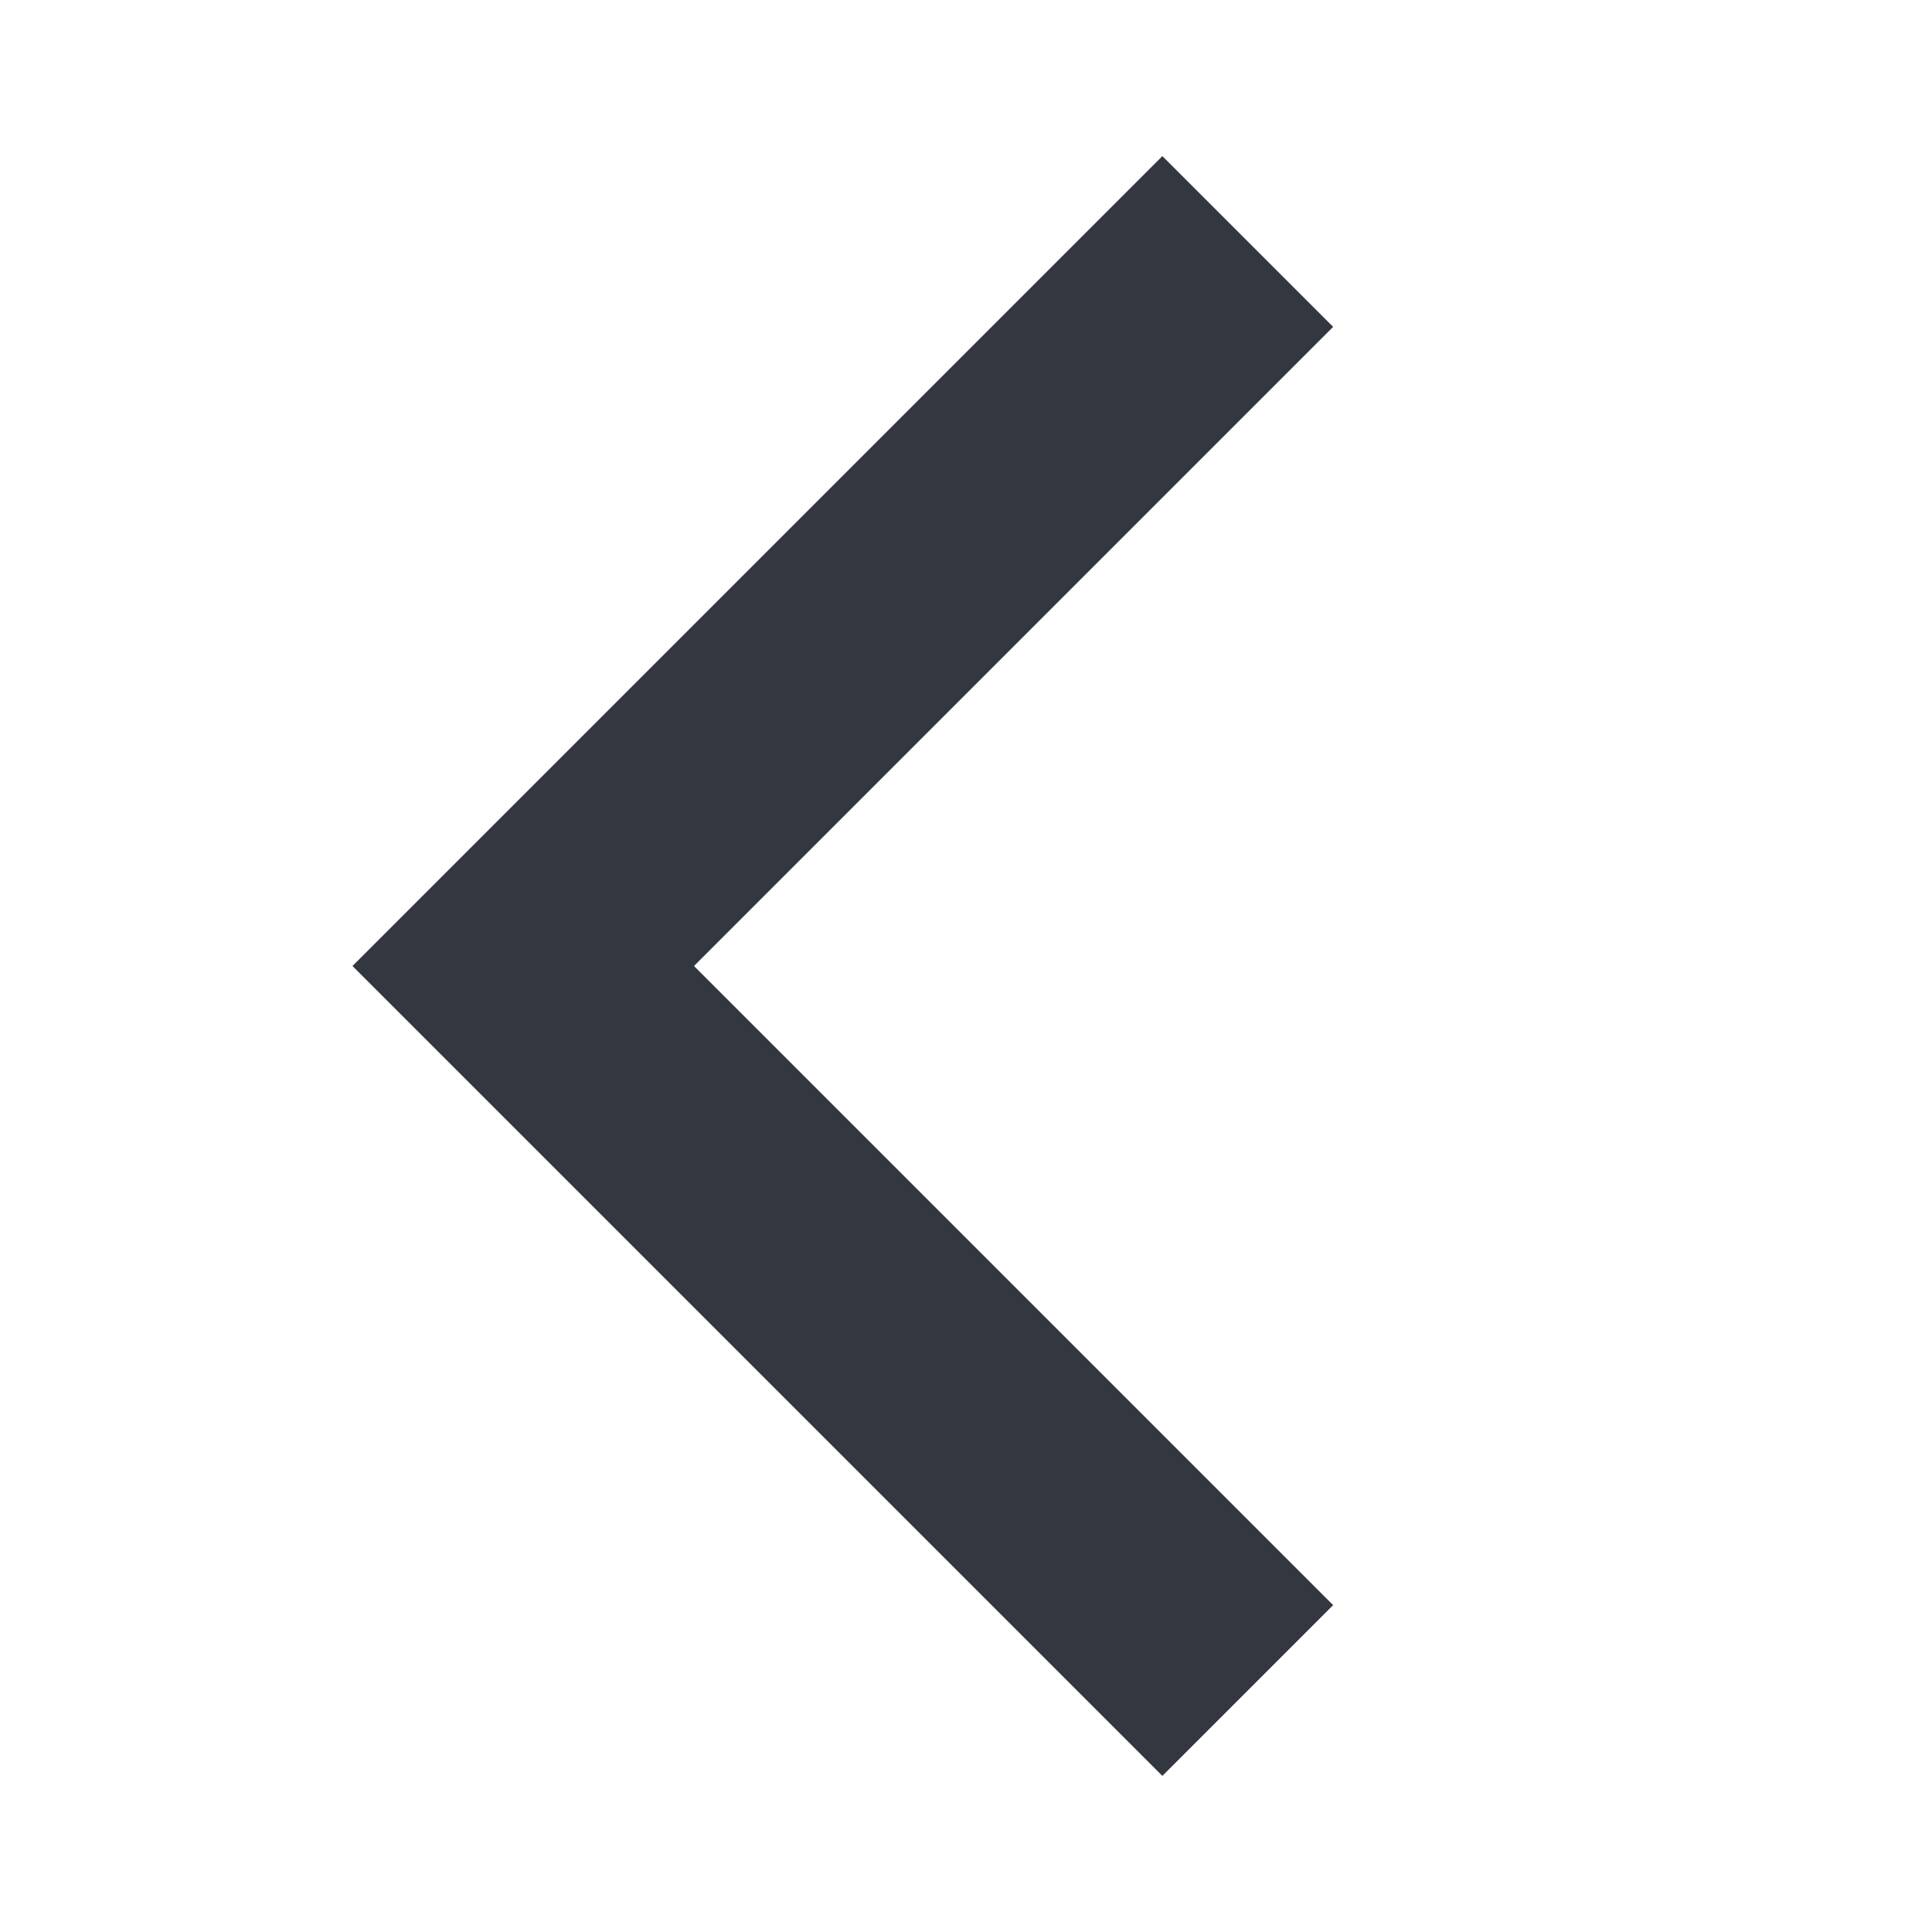
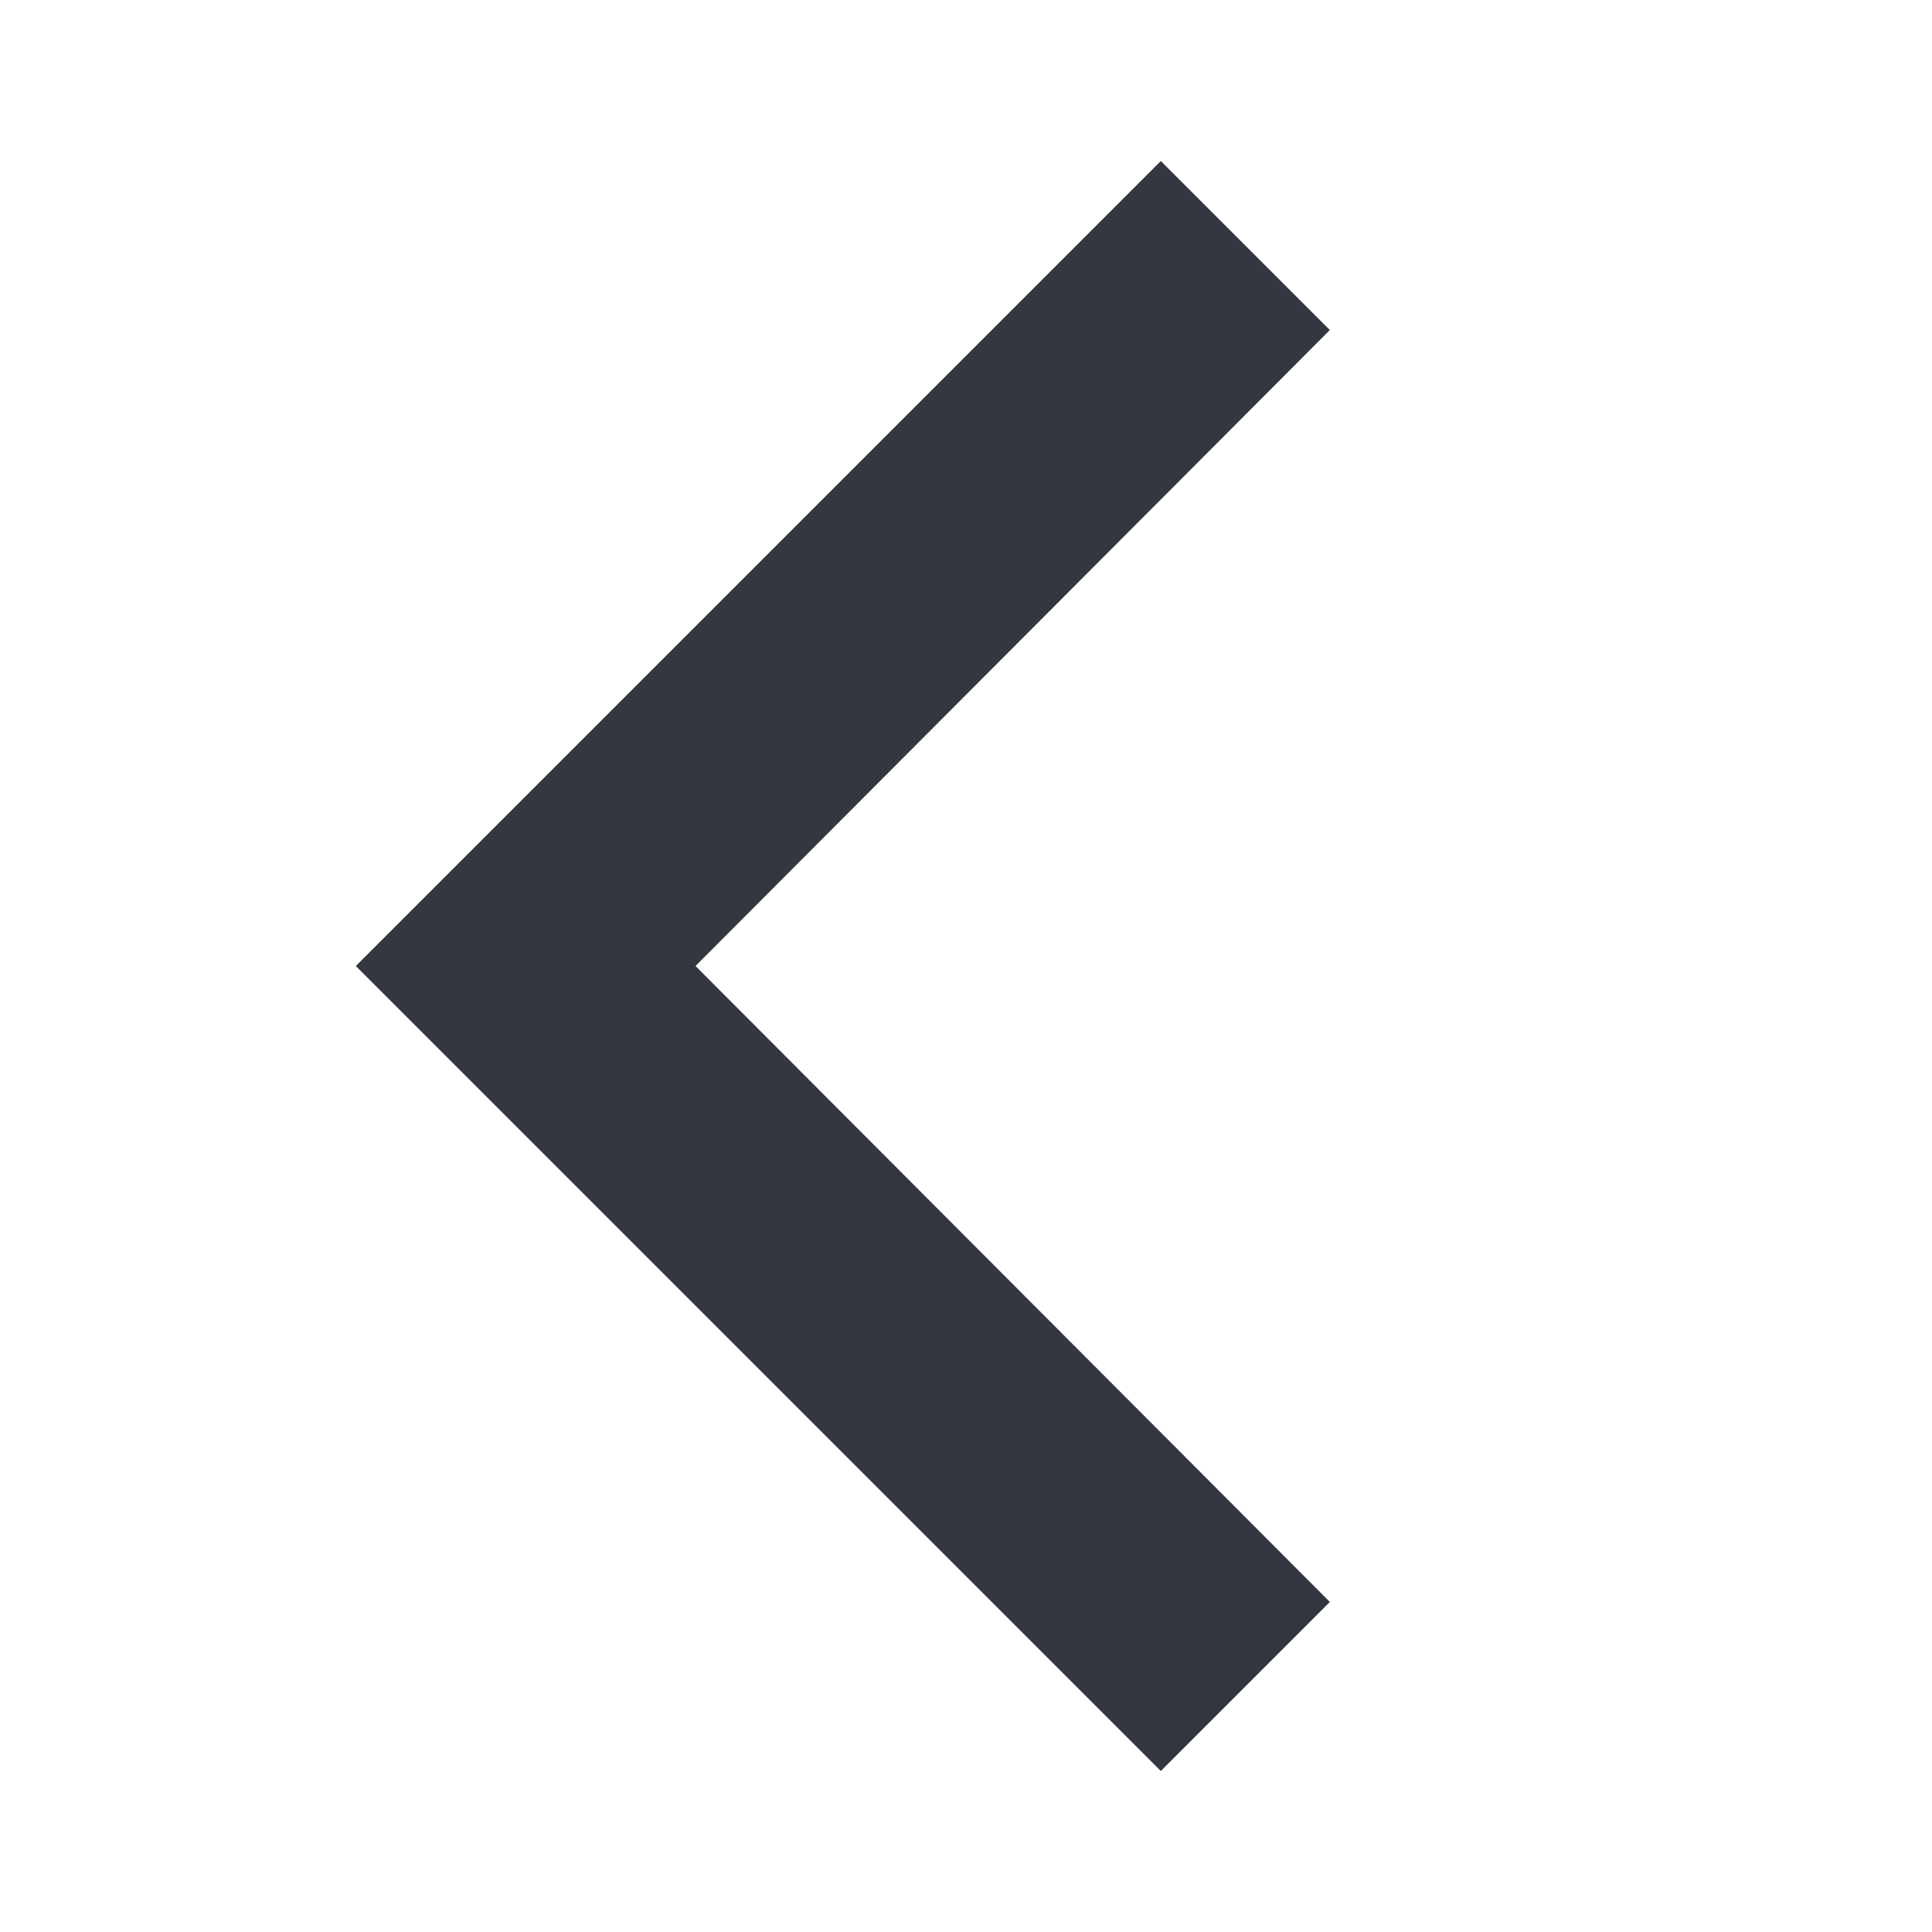
<svg xmlns="http://www.w3.org/2000/svg" viewBox="0 0 12 12">
  <defs>
-     <style>.a{fill:none;stroke:#333740;stroke-miterlimit:10;stroke-width:1.5px;}</style>
+     <style>.a{fill:#333740;}</style>
  </defs>
-   <polyline class="a" points="7.75 10.5 3.25 6 7.75 1.5" />
+   <polygon class="a" points="8.26 9.95 4.32 6 8.26 2.05 7.21 1 2.21 6 7.21 11 8.26 9.95 8.26 9.95" />
</svg>
